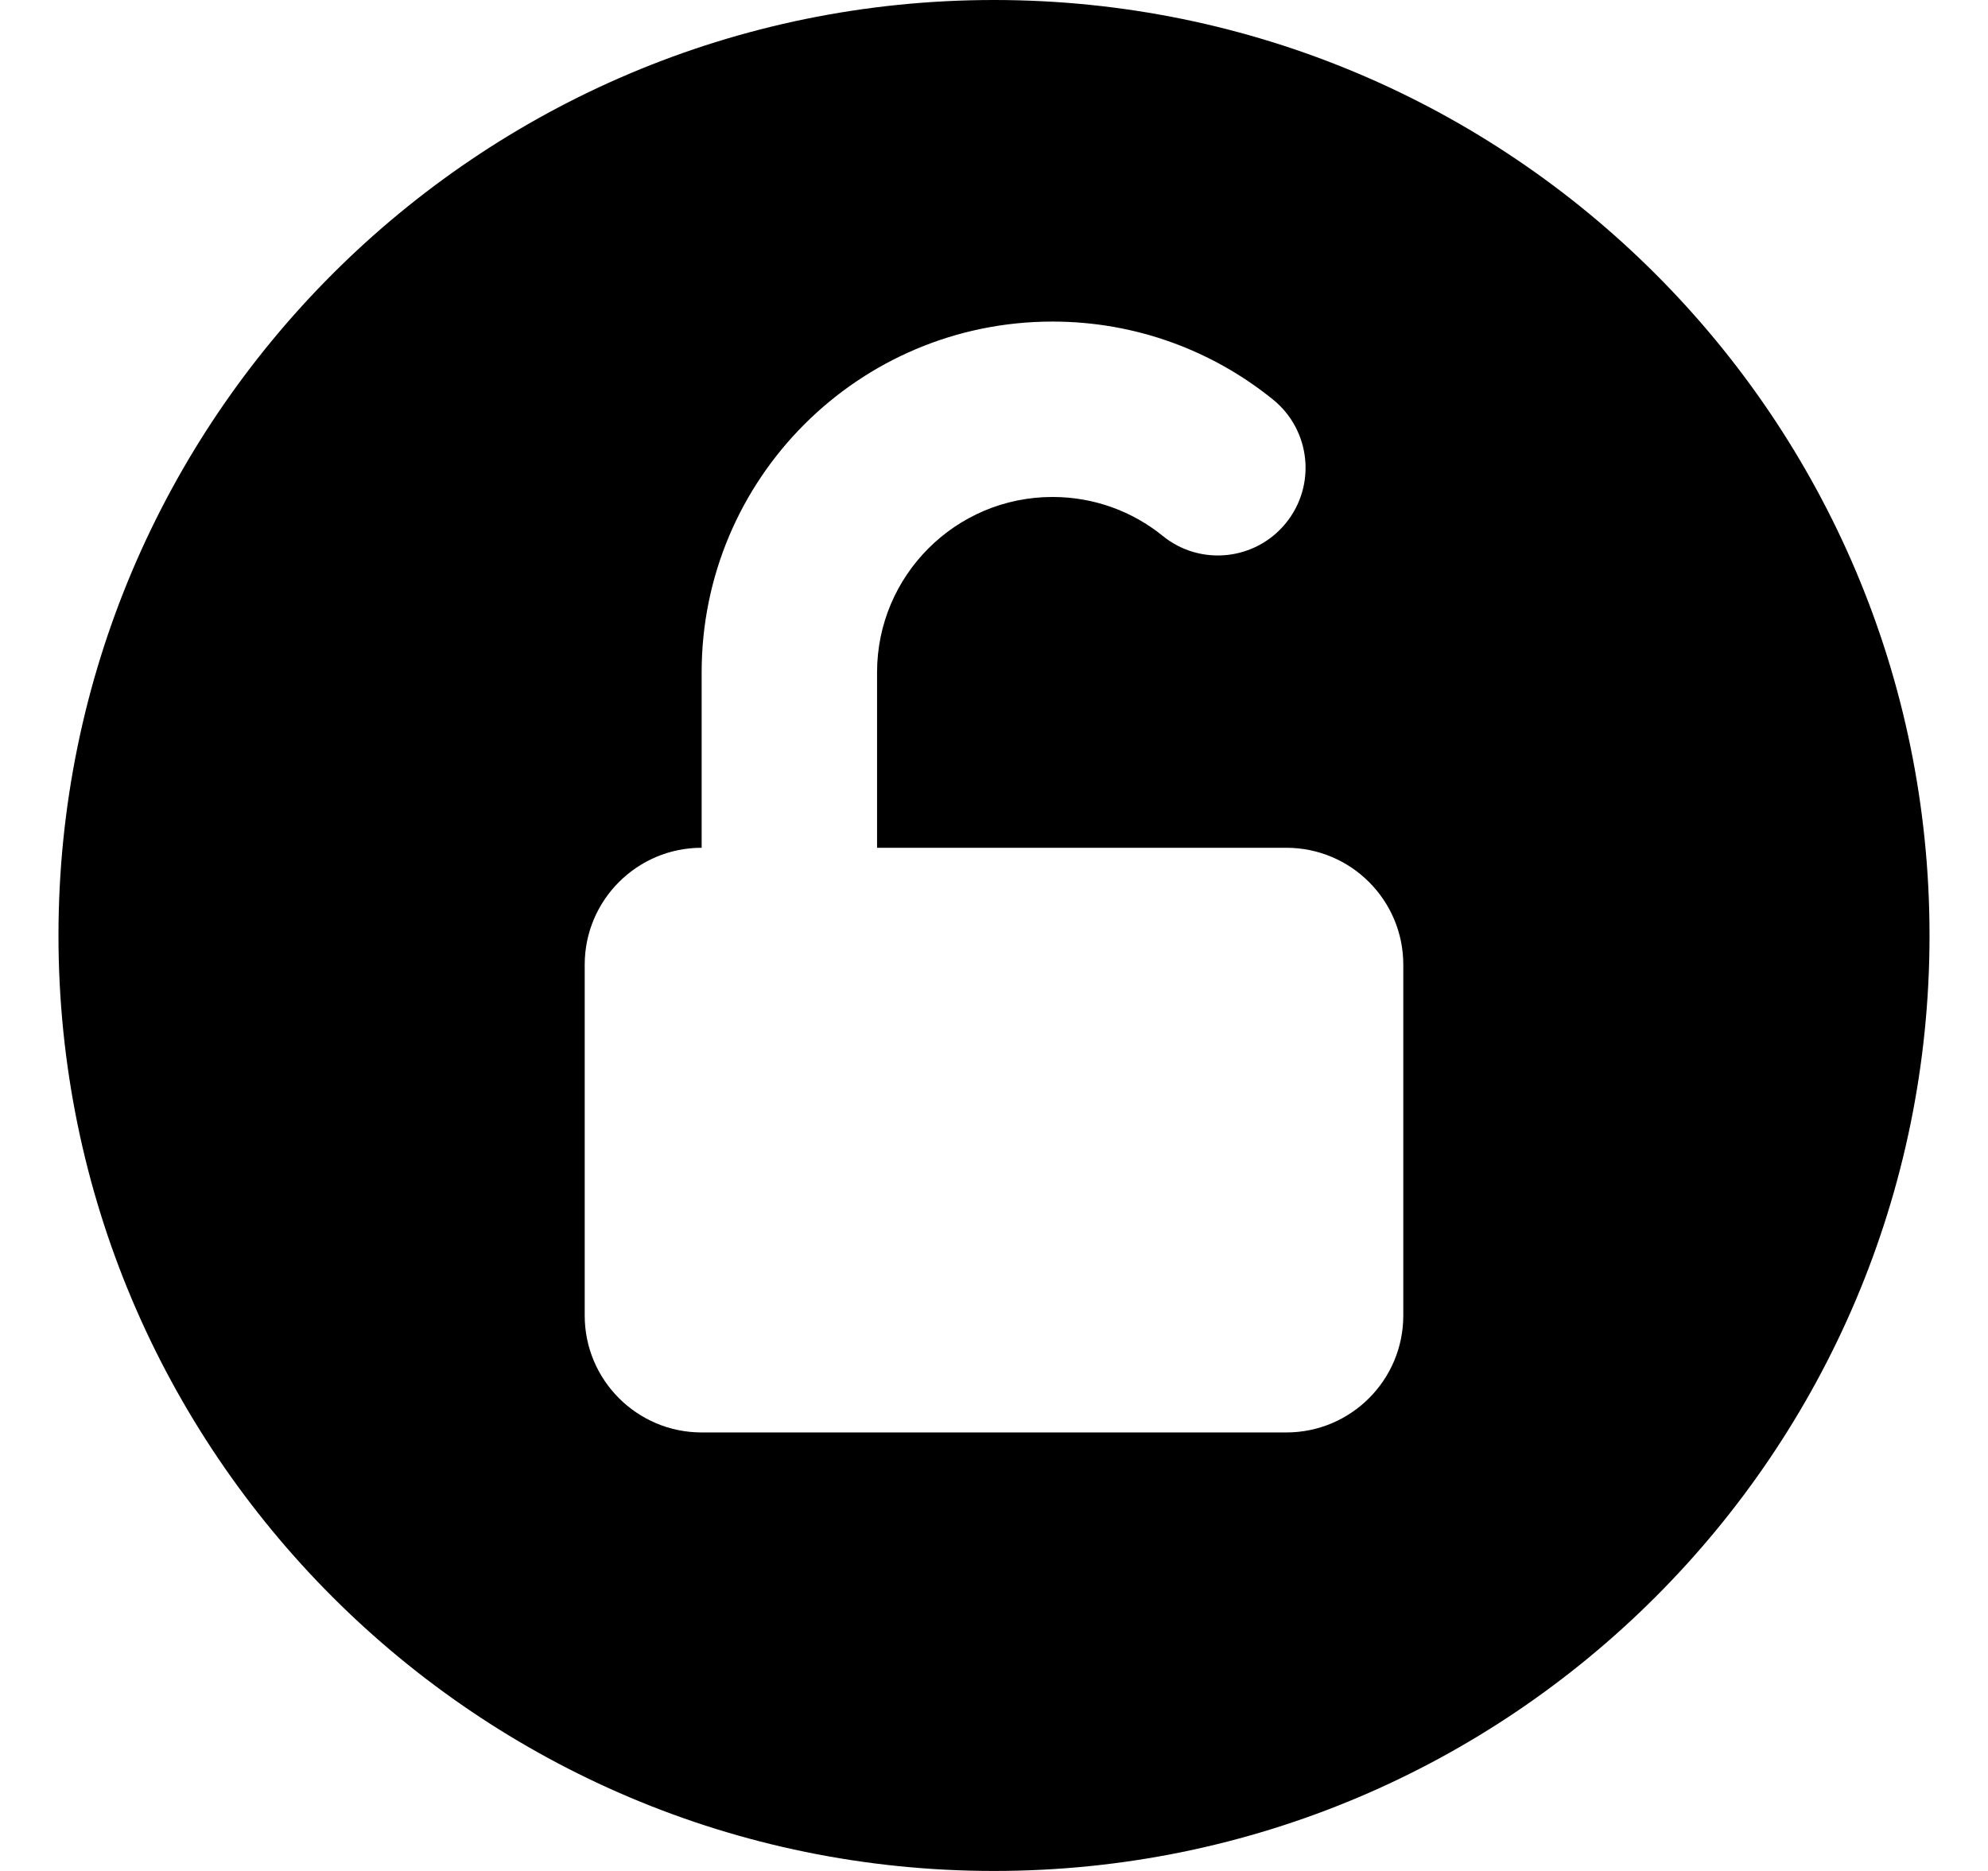
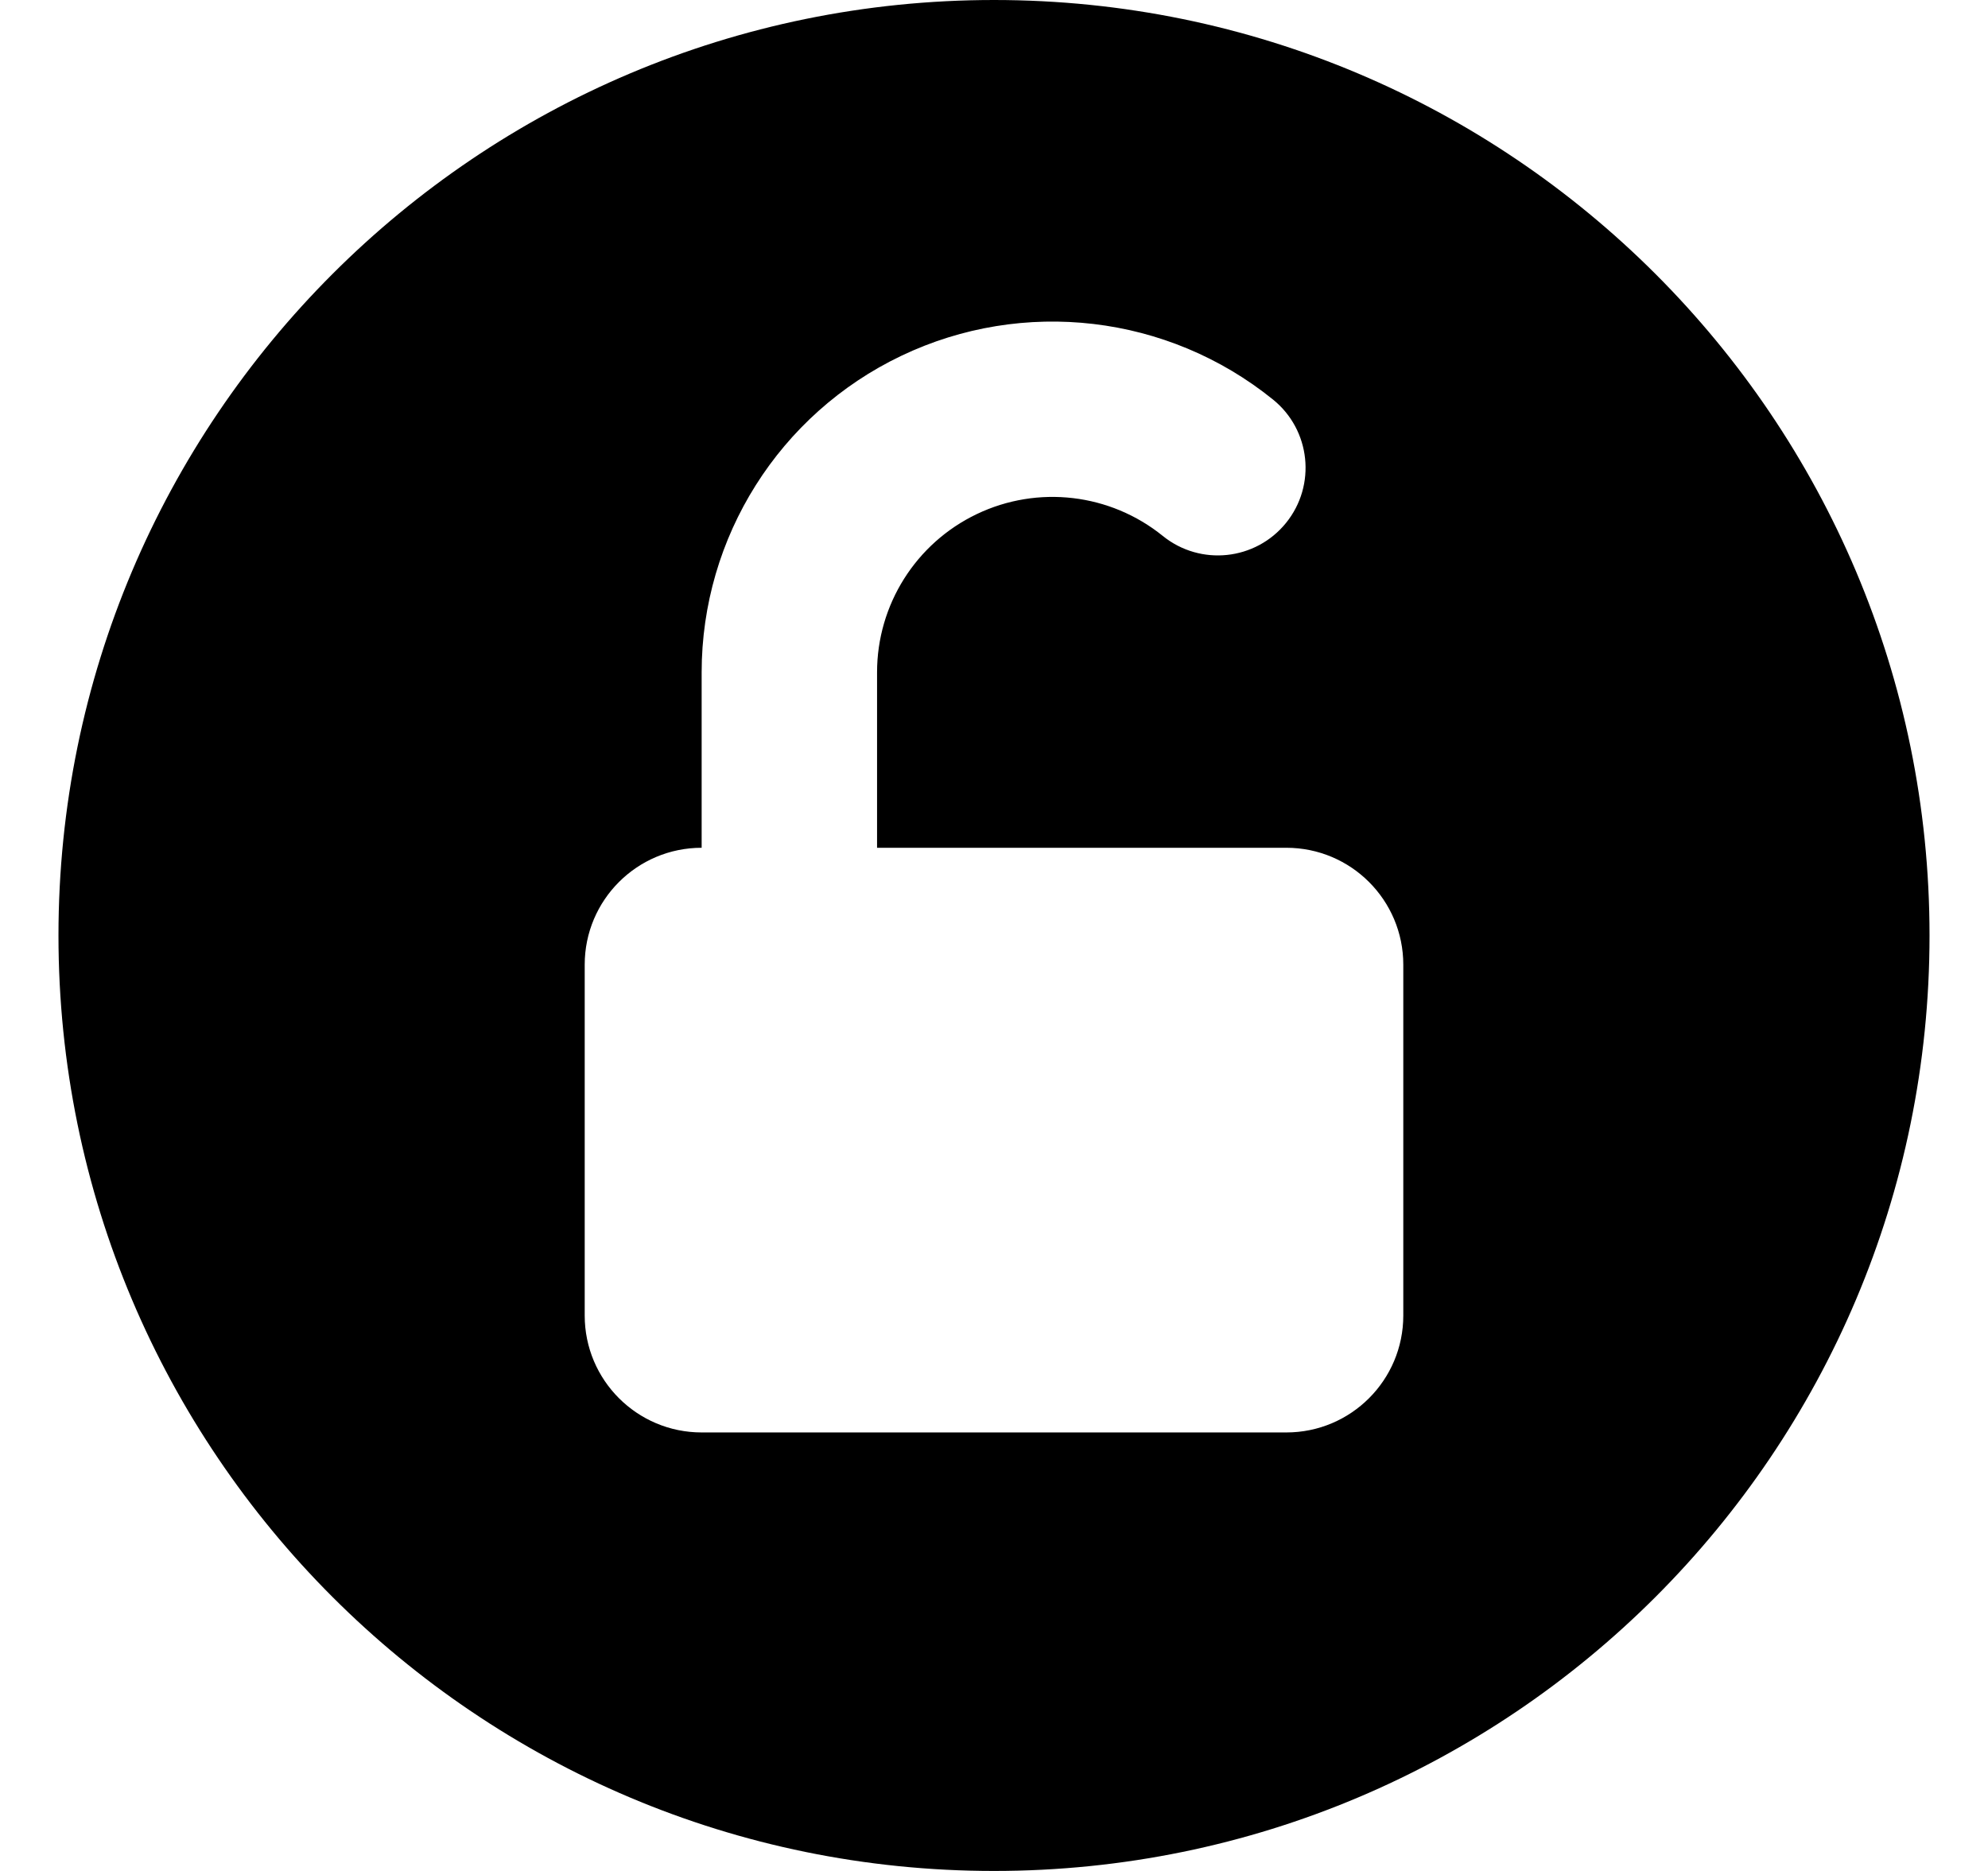
- <svg xmlns="http://www.w3.org/2000/svg" width="17" height="16" viewBox="0 0 17 16" fill="none">
-   <path fill-rule="evenodd" clip-rule="evenodd" d="M0.5 8C0.5 3.582 4.082 0 8.5 0C12.918 0 16.5 3.582 16.5 8C16.5 12.418 12.918 16 8.5 16C4.082 16 0.5 12.418 0.5 8ZM5 8.25C5 7.698 5.448 7.25 6 7.25V5.75C6 4.093 7.343 2.75 9 2.75C9.714 2.75 10.371 3 10.886 3.417C11.208 3.678 11.258 4.15 10.997 4.472C10.737 4.794 10.264 4.844 9.943 4.583C9.685 4.374 9.358 4.25 9 4.25C8.172 4.25 7.5 4.922 7.5 5.75V7.25H11C11.552 7.25 12 7.698 12 8.25V11.25C12 11.802 11.552 12.25 11 12.25H6C5.448 12.25 5 11.802 5 11.25V8.25Z" fill="black" style="fill:black;fill:black;fill-opacity:1;" />
+ <svg xmlns="http://www.w3.org/2000/svg" width="17" height="16" viewBox="0 0 17 16">
+   <path d="M.5 8a8 8 0 1 1 16 0 8 8 0 0 1-16 0Zm4.5.25v3a1 1 0 0 0 1 1h5a1 1 0 0 0 1-1v-3a1 1 0 0 0-1-1H7.5v-1.5a1.5 1.5 0 0 1 2.443-1.167.749.749 0 1 0 .943-1.166A3 3 0 0 0 6 5.75v1.5a1 1 0 0 0-1 1Z" />
</svg>
